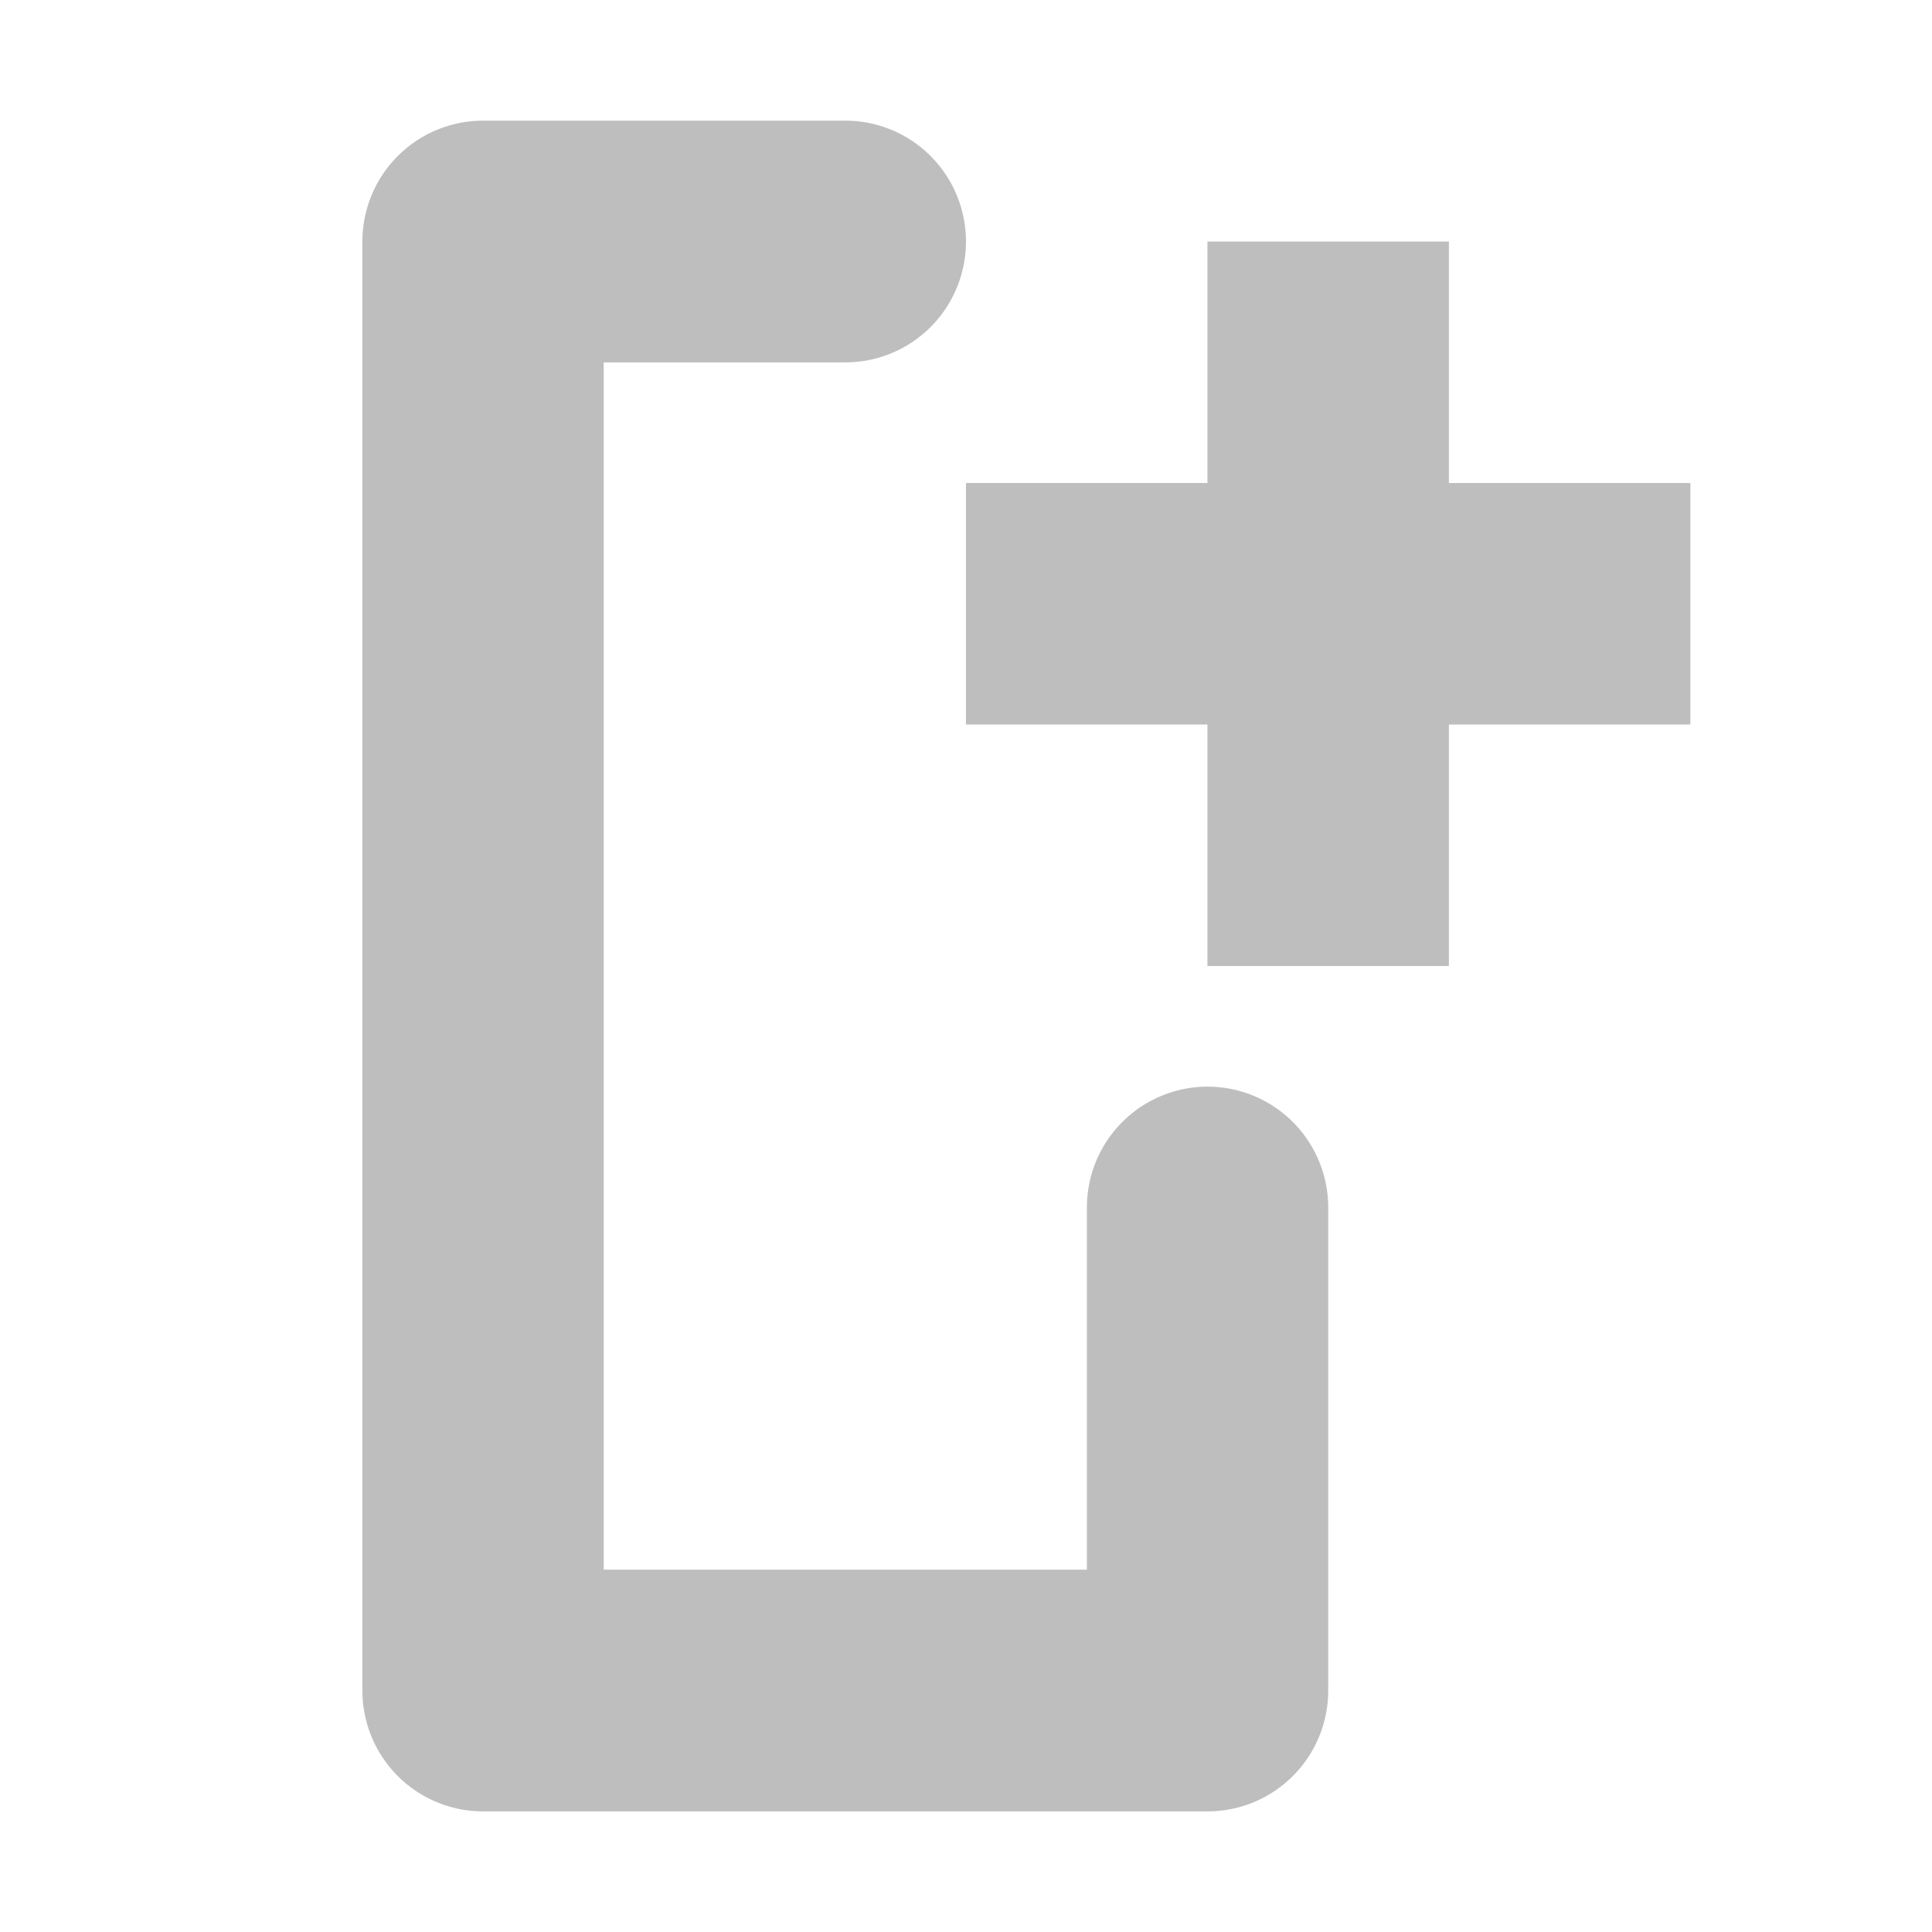
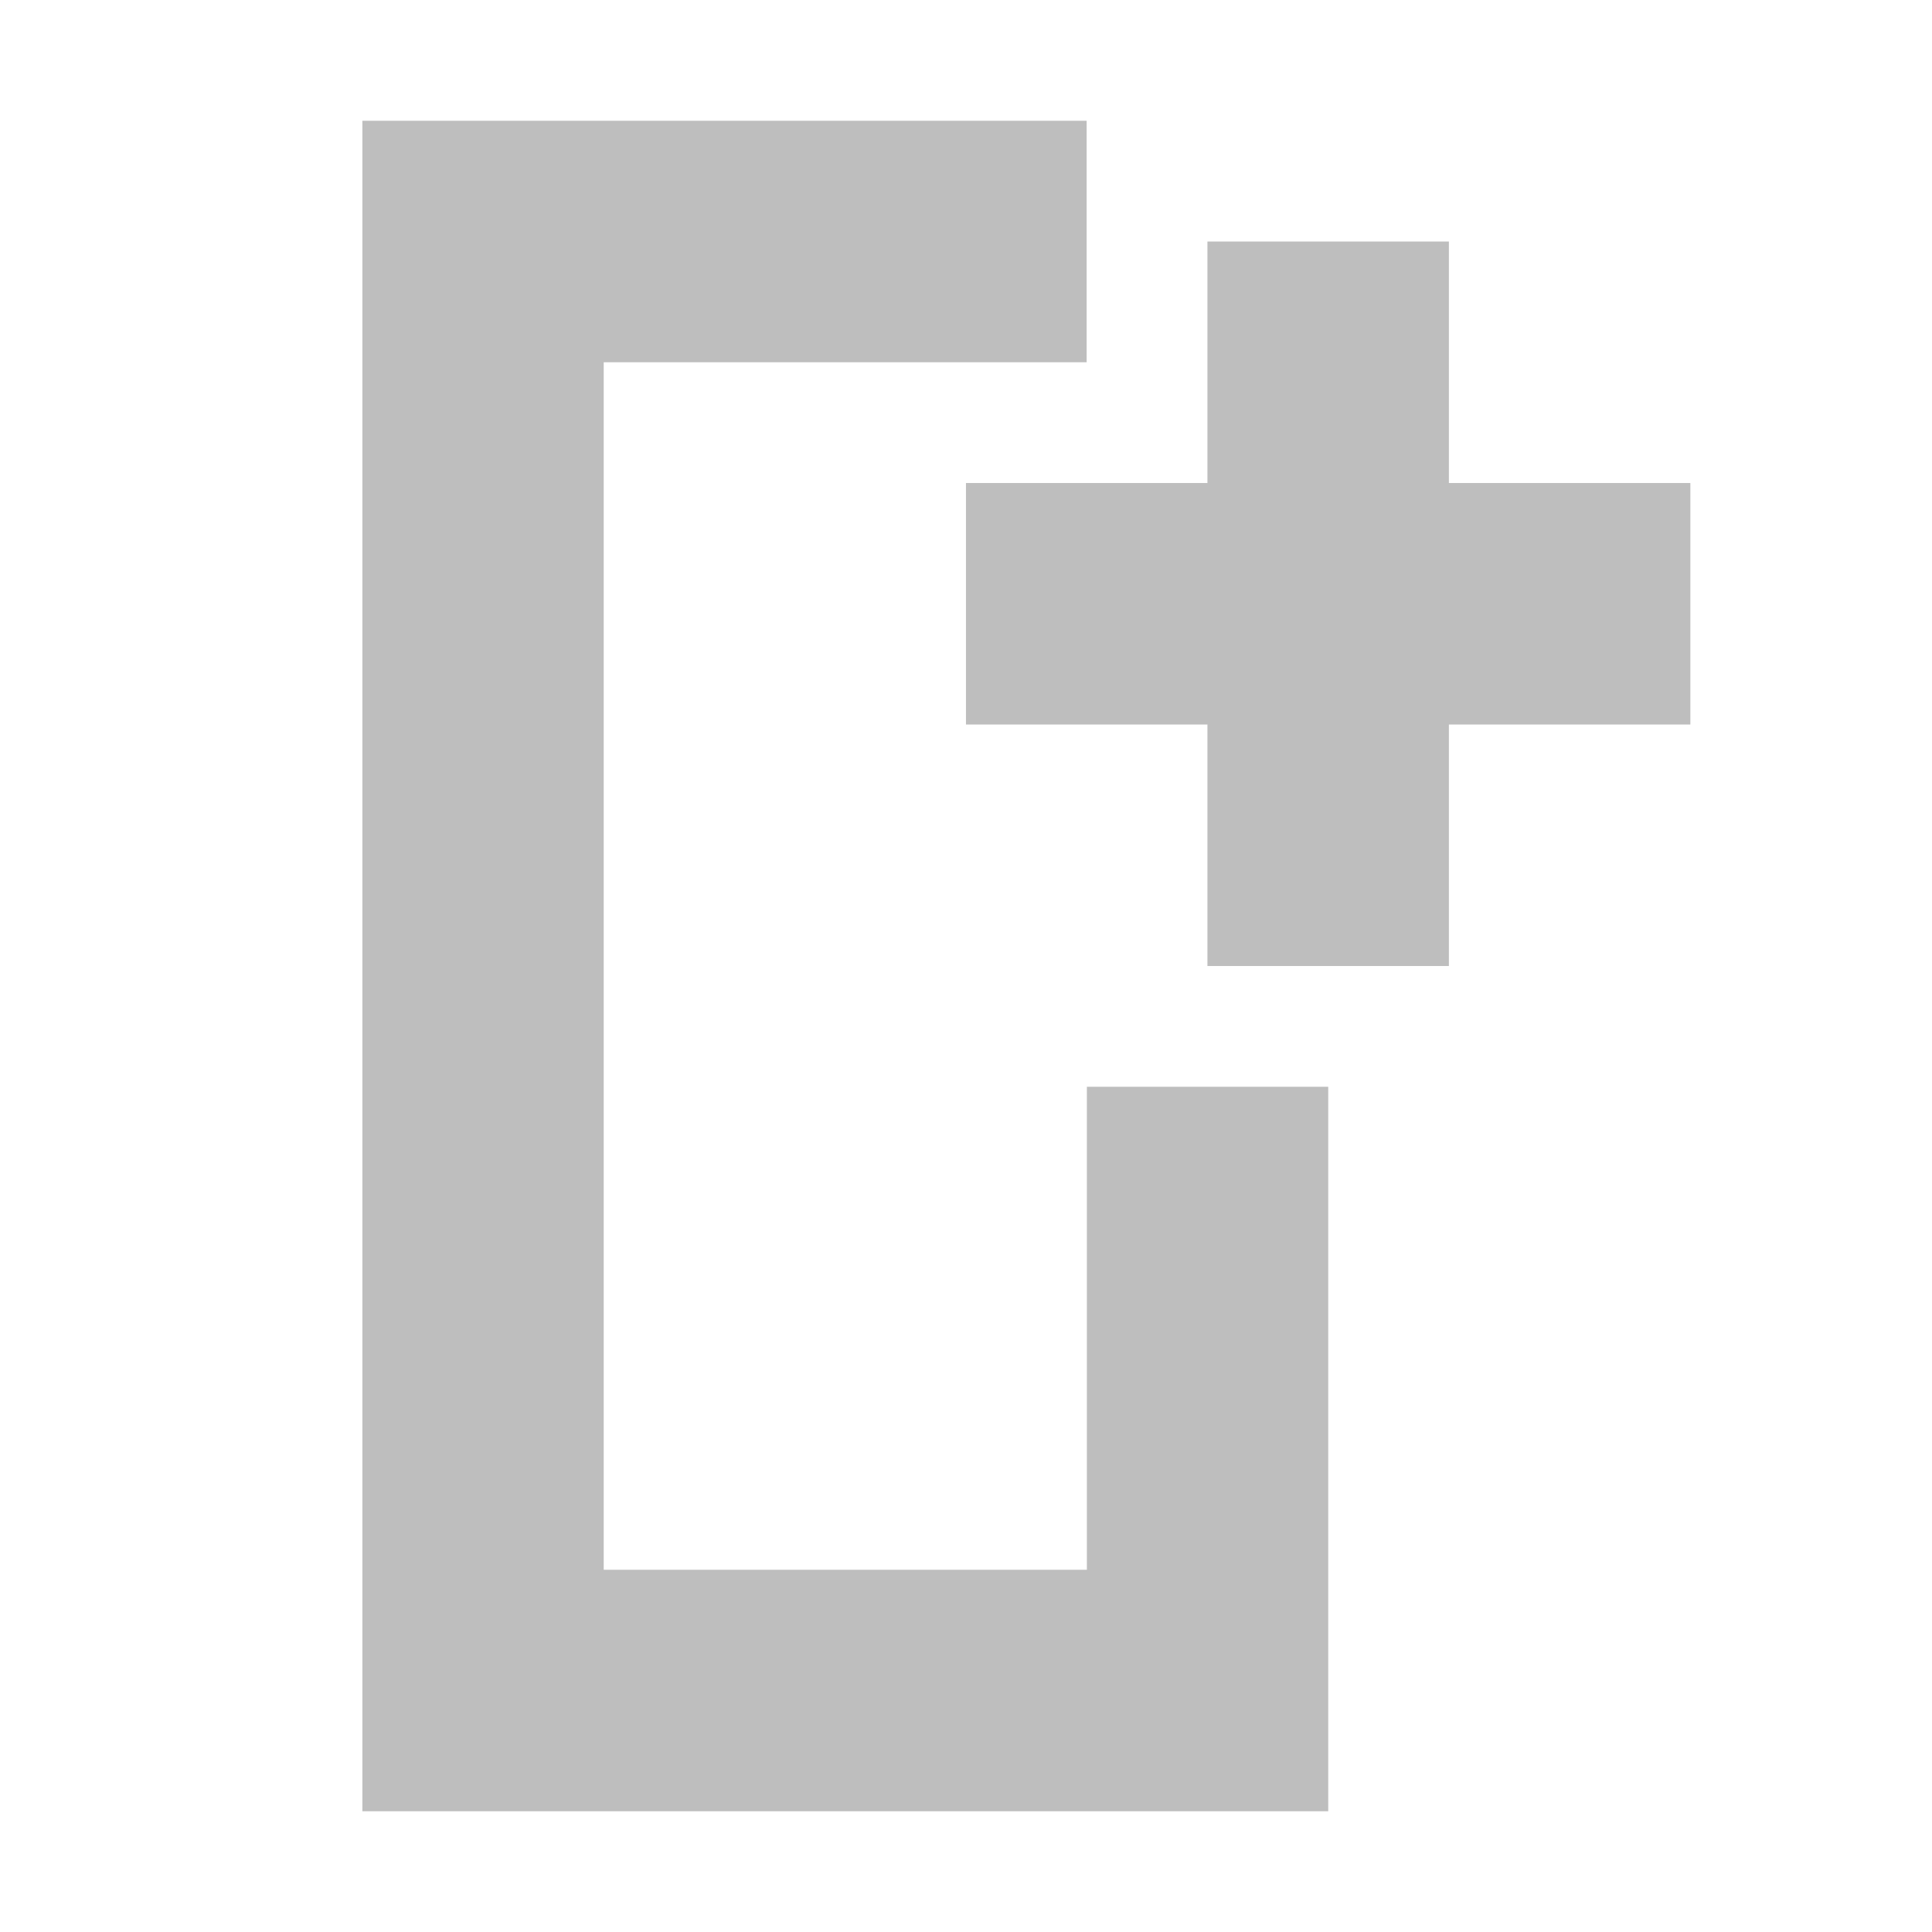
<svg xmlns="http://www.w3.org/2000/svg" width="16" height="16" viewBox="0 0 16 16" id="svg4307" version="1.1">
  <defs id="defs4309" />
  <g id="layer1" transform="translate(0,-1036.362)">
    <g transform="matrix(0.9983504,0,0,1,-159.7361,549.3622)" id="g4855" style="display:inline">
      <g id="g4889">
        <g id="g4139">
-           <path id="path4859" d="m 170.017,497 0,4 -6.01,0 0,-12 3.005,0" style="display:inline;fill:none;fill-opacity:0;stroke:#bebebe;stroke-width:2.002;stroke-linecap:round;stroke-linejoin:round;stroke-miterlimit:4;stroke-dasharray:none;stroke-opacity:1" />
+           <path style="color:#000000;font-style:normal;font-variant:normal;font-weight:normal;font-stretch:normal;font-size:medium;line-height:normal;font-family:sans-serif;font-variant-ligatures:normal;font-variant-position:normal;font-variant-caps:normal;font-variant-numeric:normal;font-variant-alternates:normal;font-feature-settings:normal;text-indent:0;text-align:start;text-decoration:none;text-decoration-line:none;text-decoration-style:solid;text-decoration-color:#000000;letter-spacing:normal;word-spacing:normal;text-transform:none;writing-mode:lr-tb;direction:ltr;text-orientation:mixed;dominant-baseline:auto;baseline-shift:baseline;text-anchor:start;white-space:normal;shape-padding:0;clip-rule:nonzero;display:inline;overflow:visible;visibility:visible;opacity:1;isolation:auto;mix-blend-mode:normal;color-interpolation:sRGB;color-interpolation-filters:linearRGB;solid-color:#000000;solid-opacity:1;fill:#bebebe;fill-opacity:1;fill-rule:nonzero;stroke:none;stroke-width:2.002;stroke-linecap:square;stroke-linejoin:miter;stroke-miterlimit:4;stroke-dasharray:none;stroke-dashoffset:0;stroke-opacity:1;color-rendering:auto;image-rendering:auto;shape-rendering:auto;text-rendering:auto;enable-background:accumulate" d="m 163.006,488 v 14 h 8.012 v -6 h -2.002 v 4 h -4.008 v -10 h 4.006 v -2 z" id="path4859" />
          <path style="display:inline;fill:#bebebe;fill-opacity:1;stroke:none" d="m 170.016,489 0,2 -2.003,0 0,2 2.003,0 0,2 2.003,0 0,-2 2.003,0 0,-2 -2.003,0 0,-2 -2.003,0 z" id="path4861" />
        </g>
      </g>
    </g>
  </g>
</svg>
